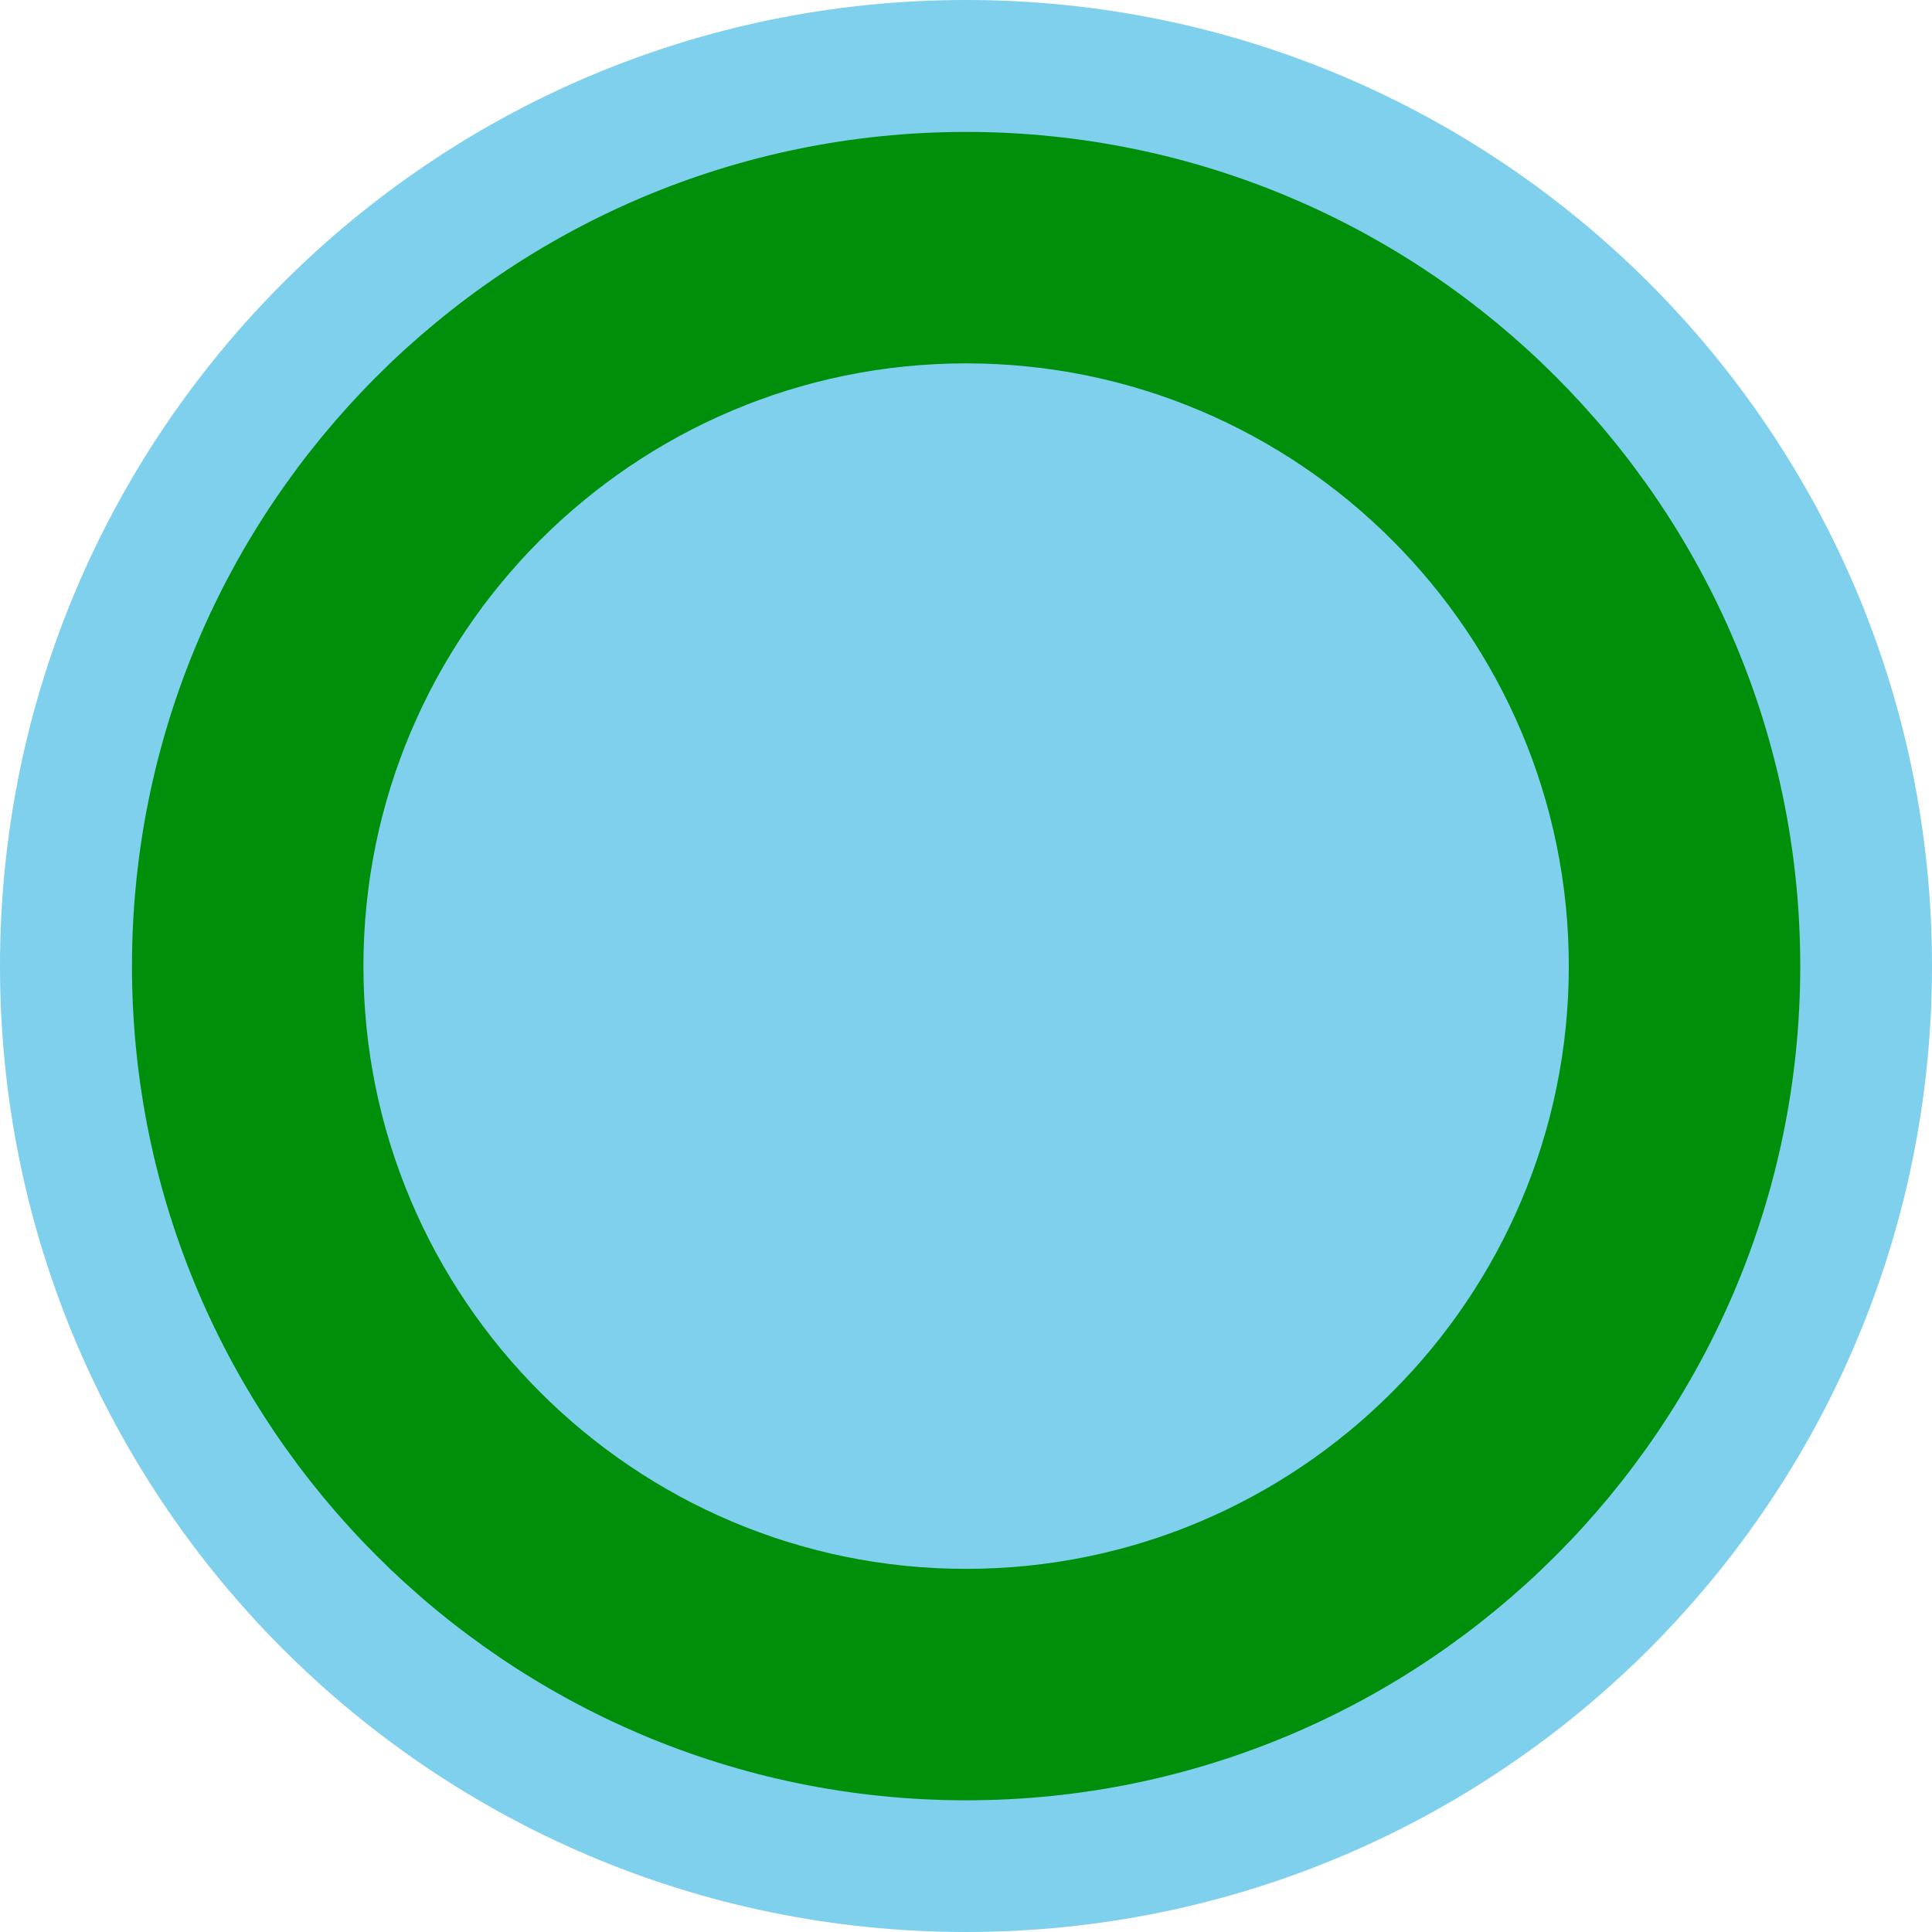
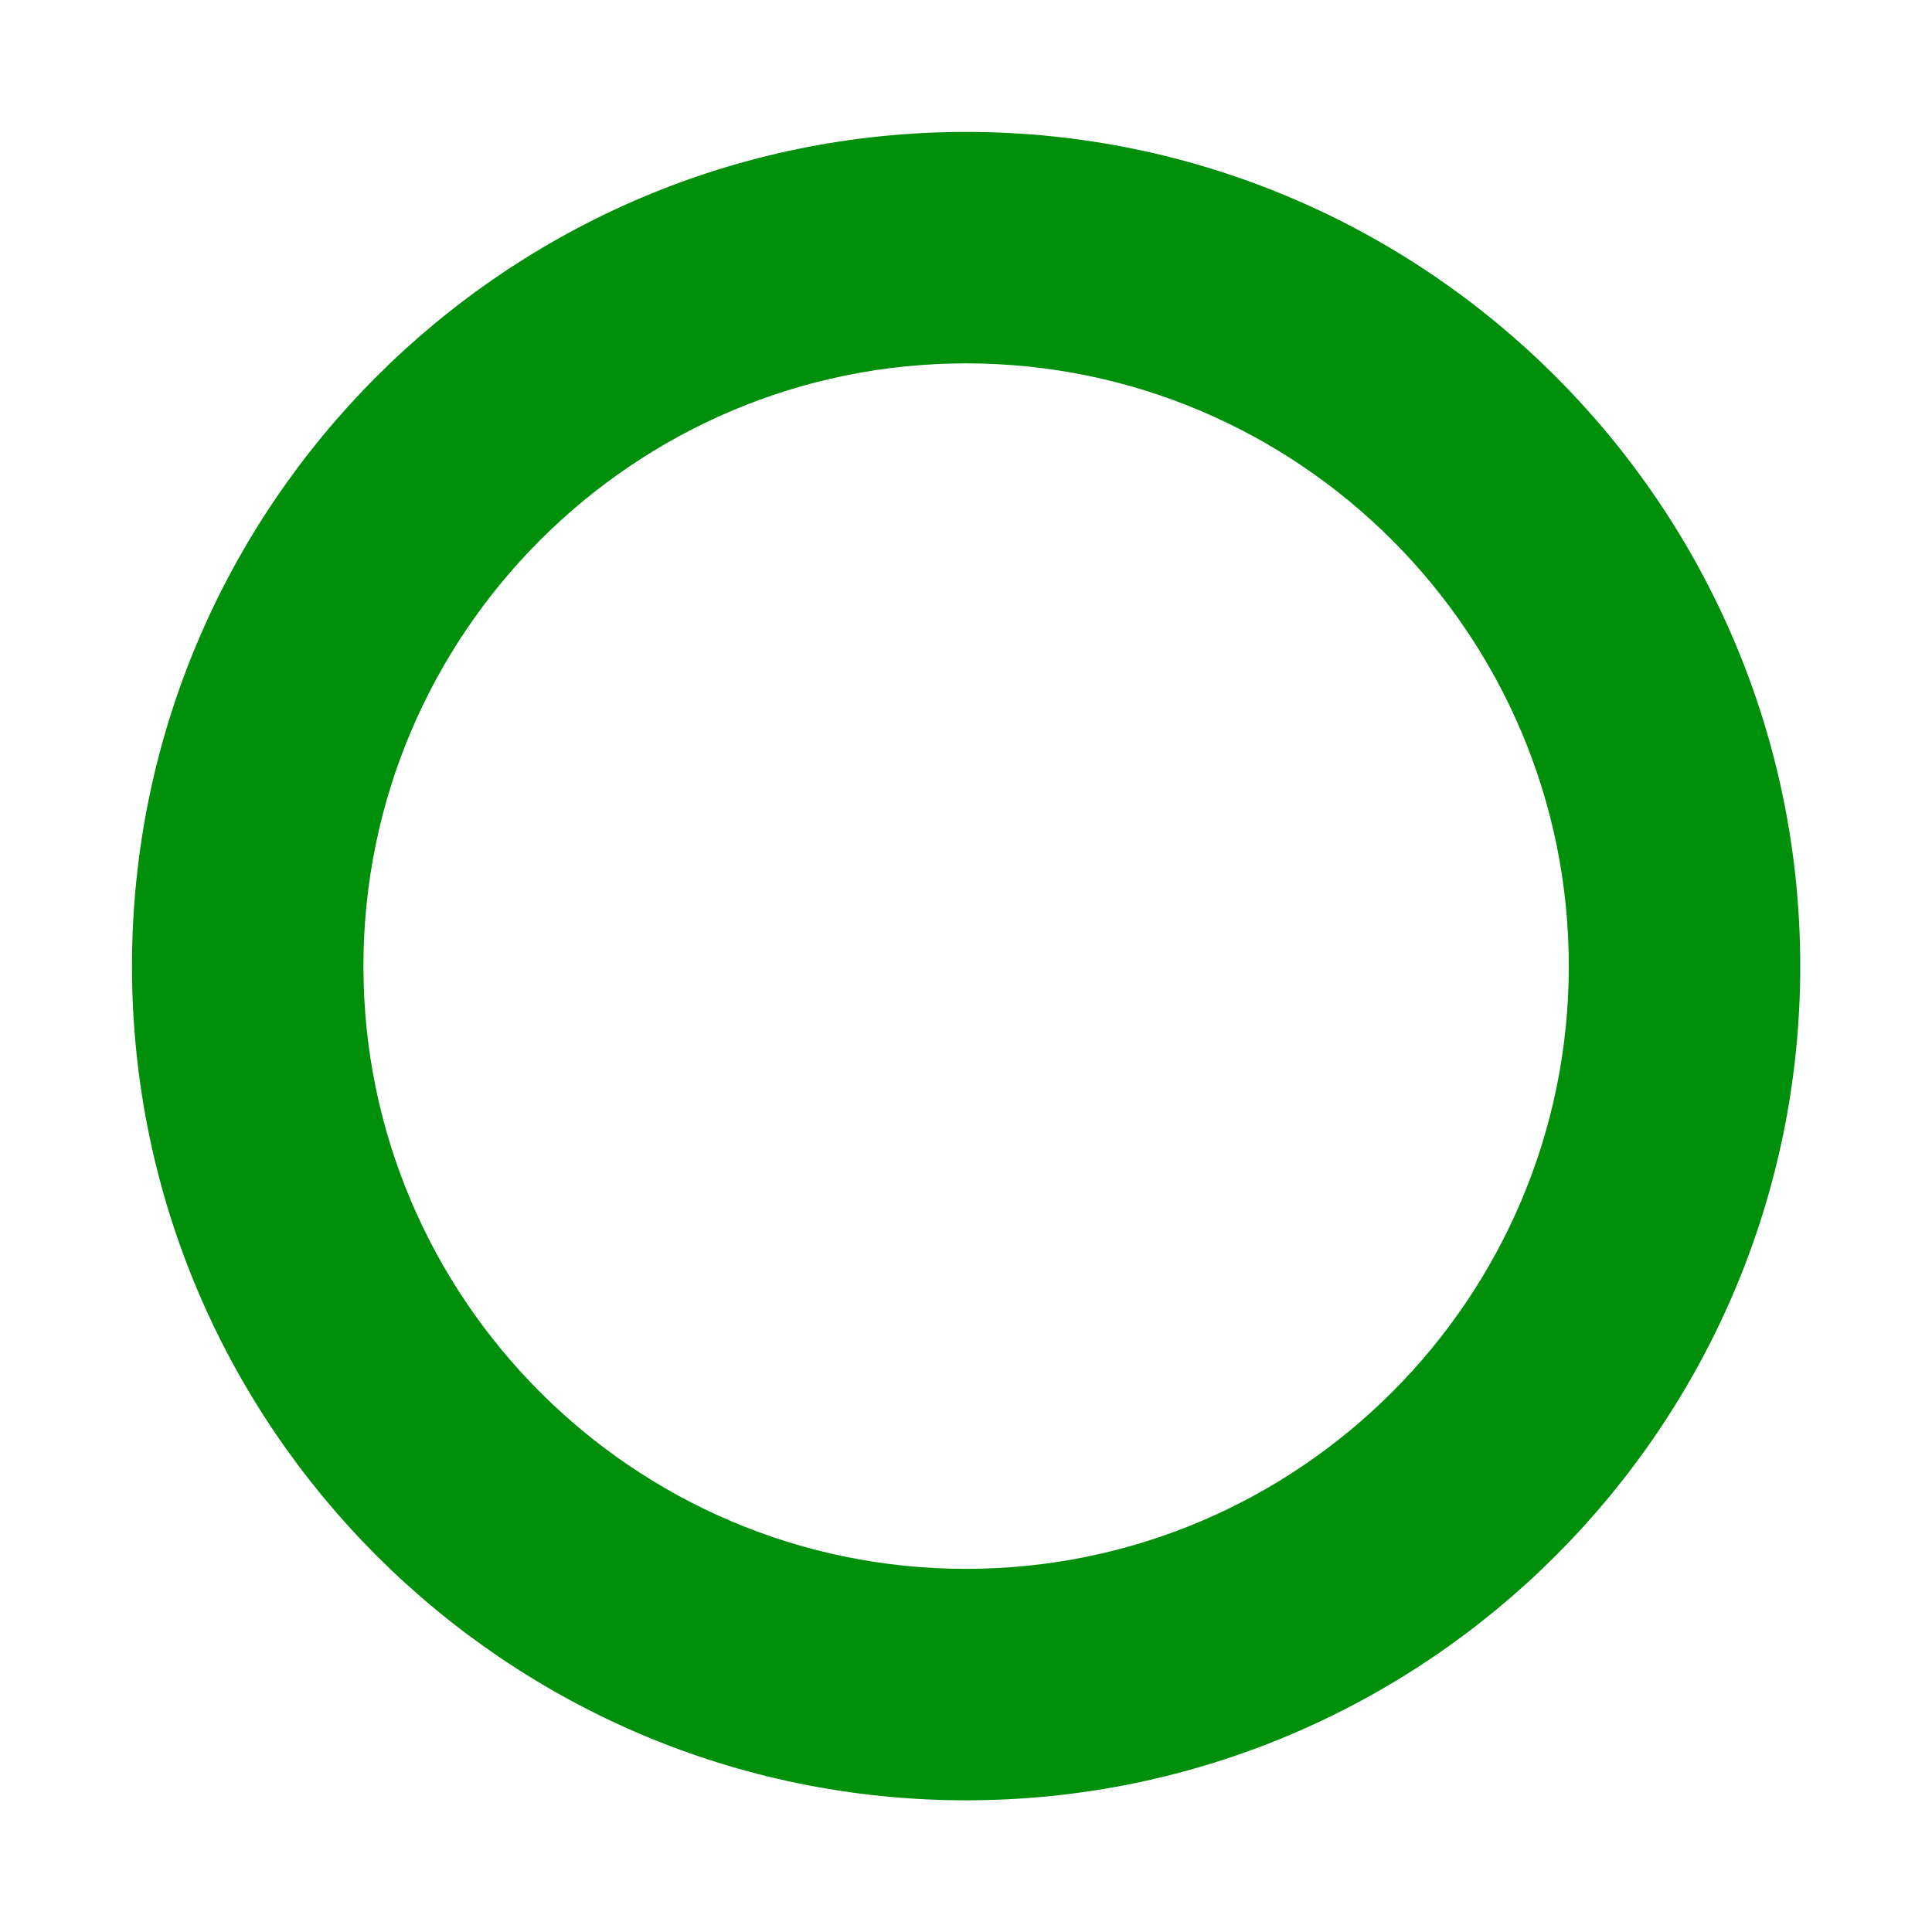
<svg xmlns="http://www.w3.org/2000/svg" fill="#008f0a" version="1.1" id="Capa_1" width="201px" height="201px" viewBox="-2.78 -2.78 33.39 33.39" xml:space="preserve" stroke="#008f0a">
-   <g id="SVGRepo_bgCarrier" stroke-width="0">
-     <rect x="-2.78" y="-2.78" width="33.39" height="33.39" rx="16.695" fill="#7ed0ec" strokewidth="0" />
-   </g>
+   <g id="SVGRepo_bgCarrier" stroke-width="0" />
  <g id="SVGRepo_tracerCarrier" stroke-linecap="round" stroke-linejoin="round" stroke="#CCCCCC" stroke-width="0.278" />
  <g id="SVGRepo_iconCarrier">
    <g>
      <path d="M13.917,0C6.244,0,0.001,6.243,0.001,13.918c0,7.673,6.243,13.916,13.916,13.916s13.916-6.243,13.916-13.916 C27.833,6.243,21.59,0,13.917,0z M13.917,24.834c-6.021,0-10.916-4.896-10.916-10.916C3.001,7.897,7.897,3,13.917,3 c6.02,0,10.916,4.896,10.916,10.918C24.833,19.938,19.937,24.834,13.917,24.834z" />
    </g>
  </g>
</svg>
